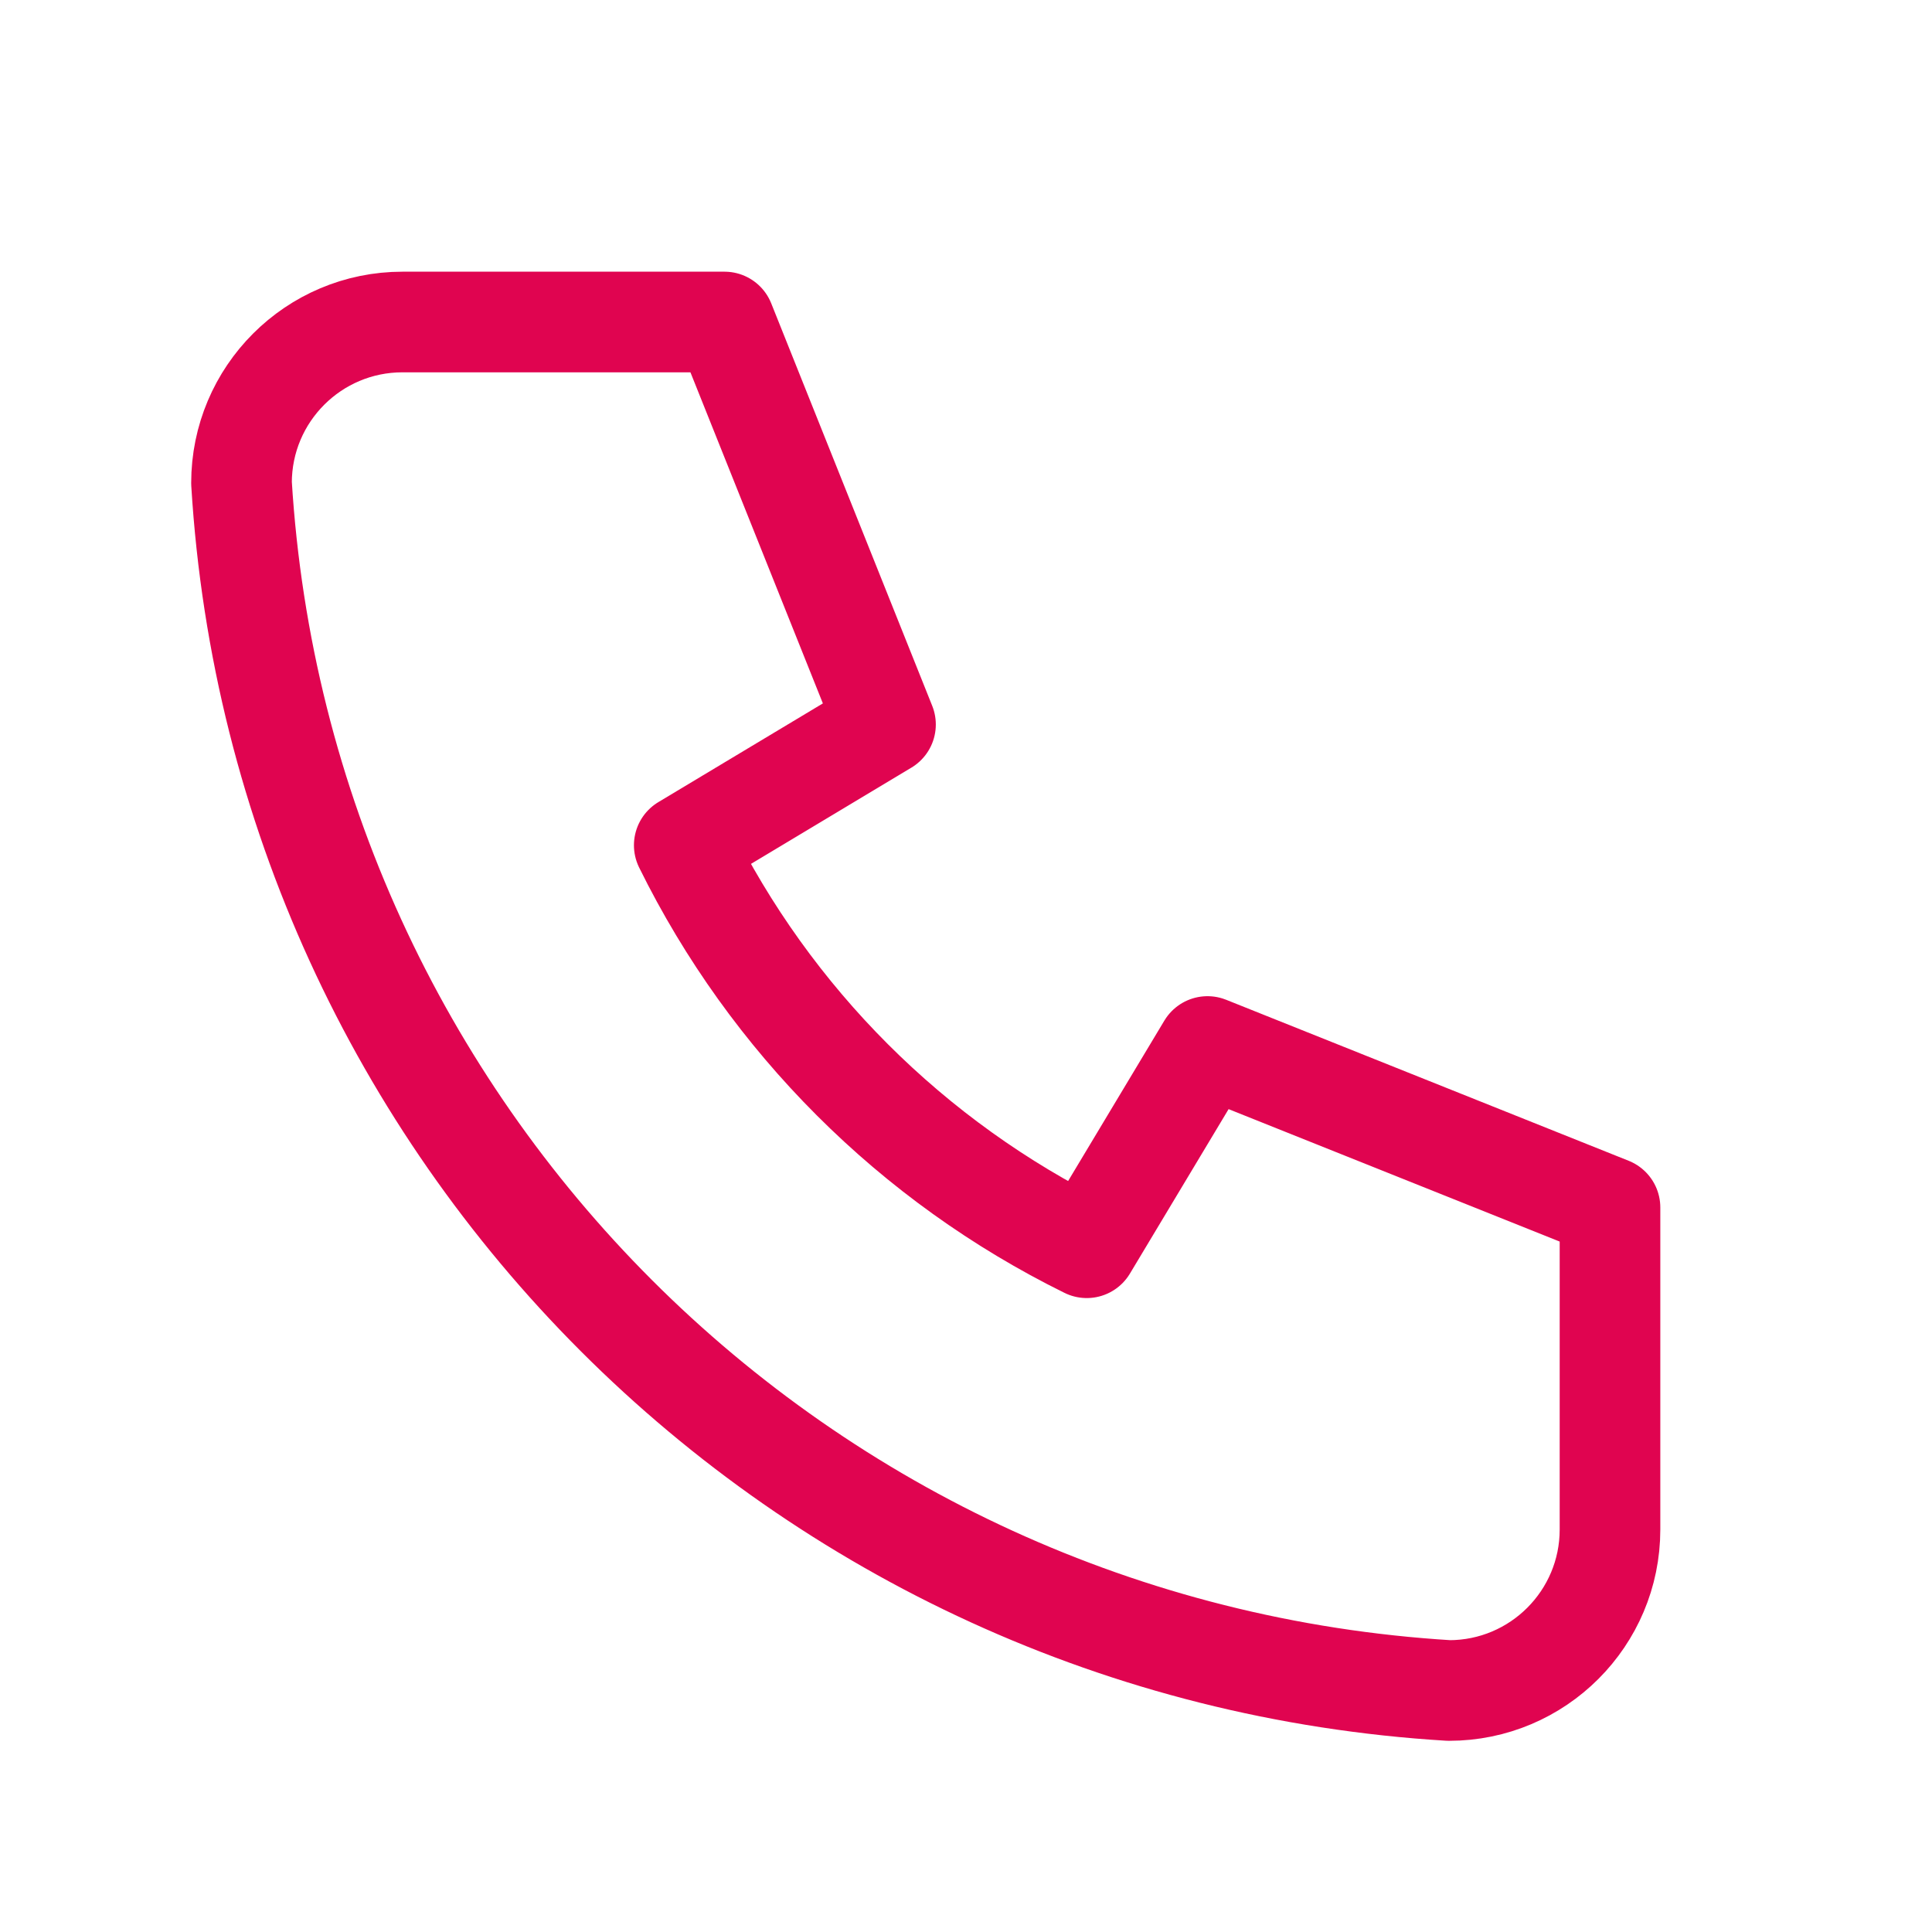
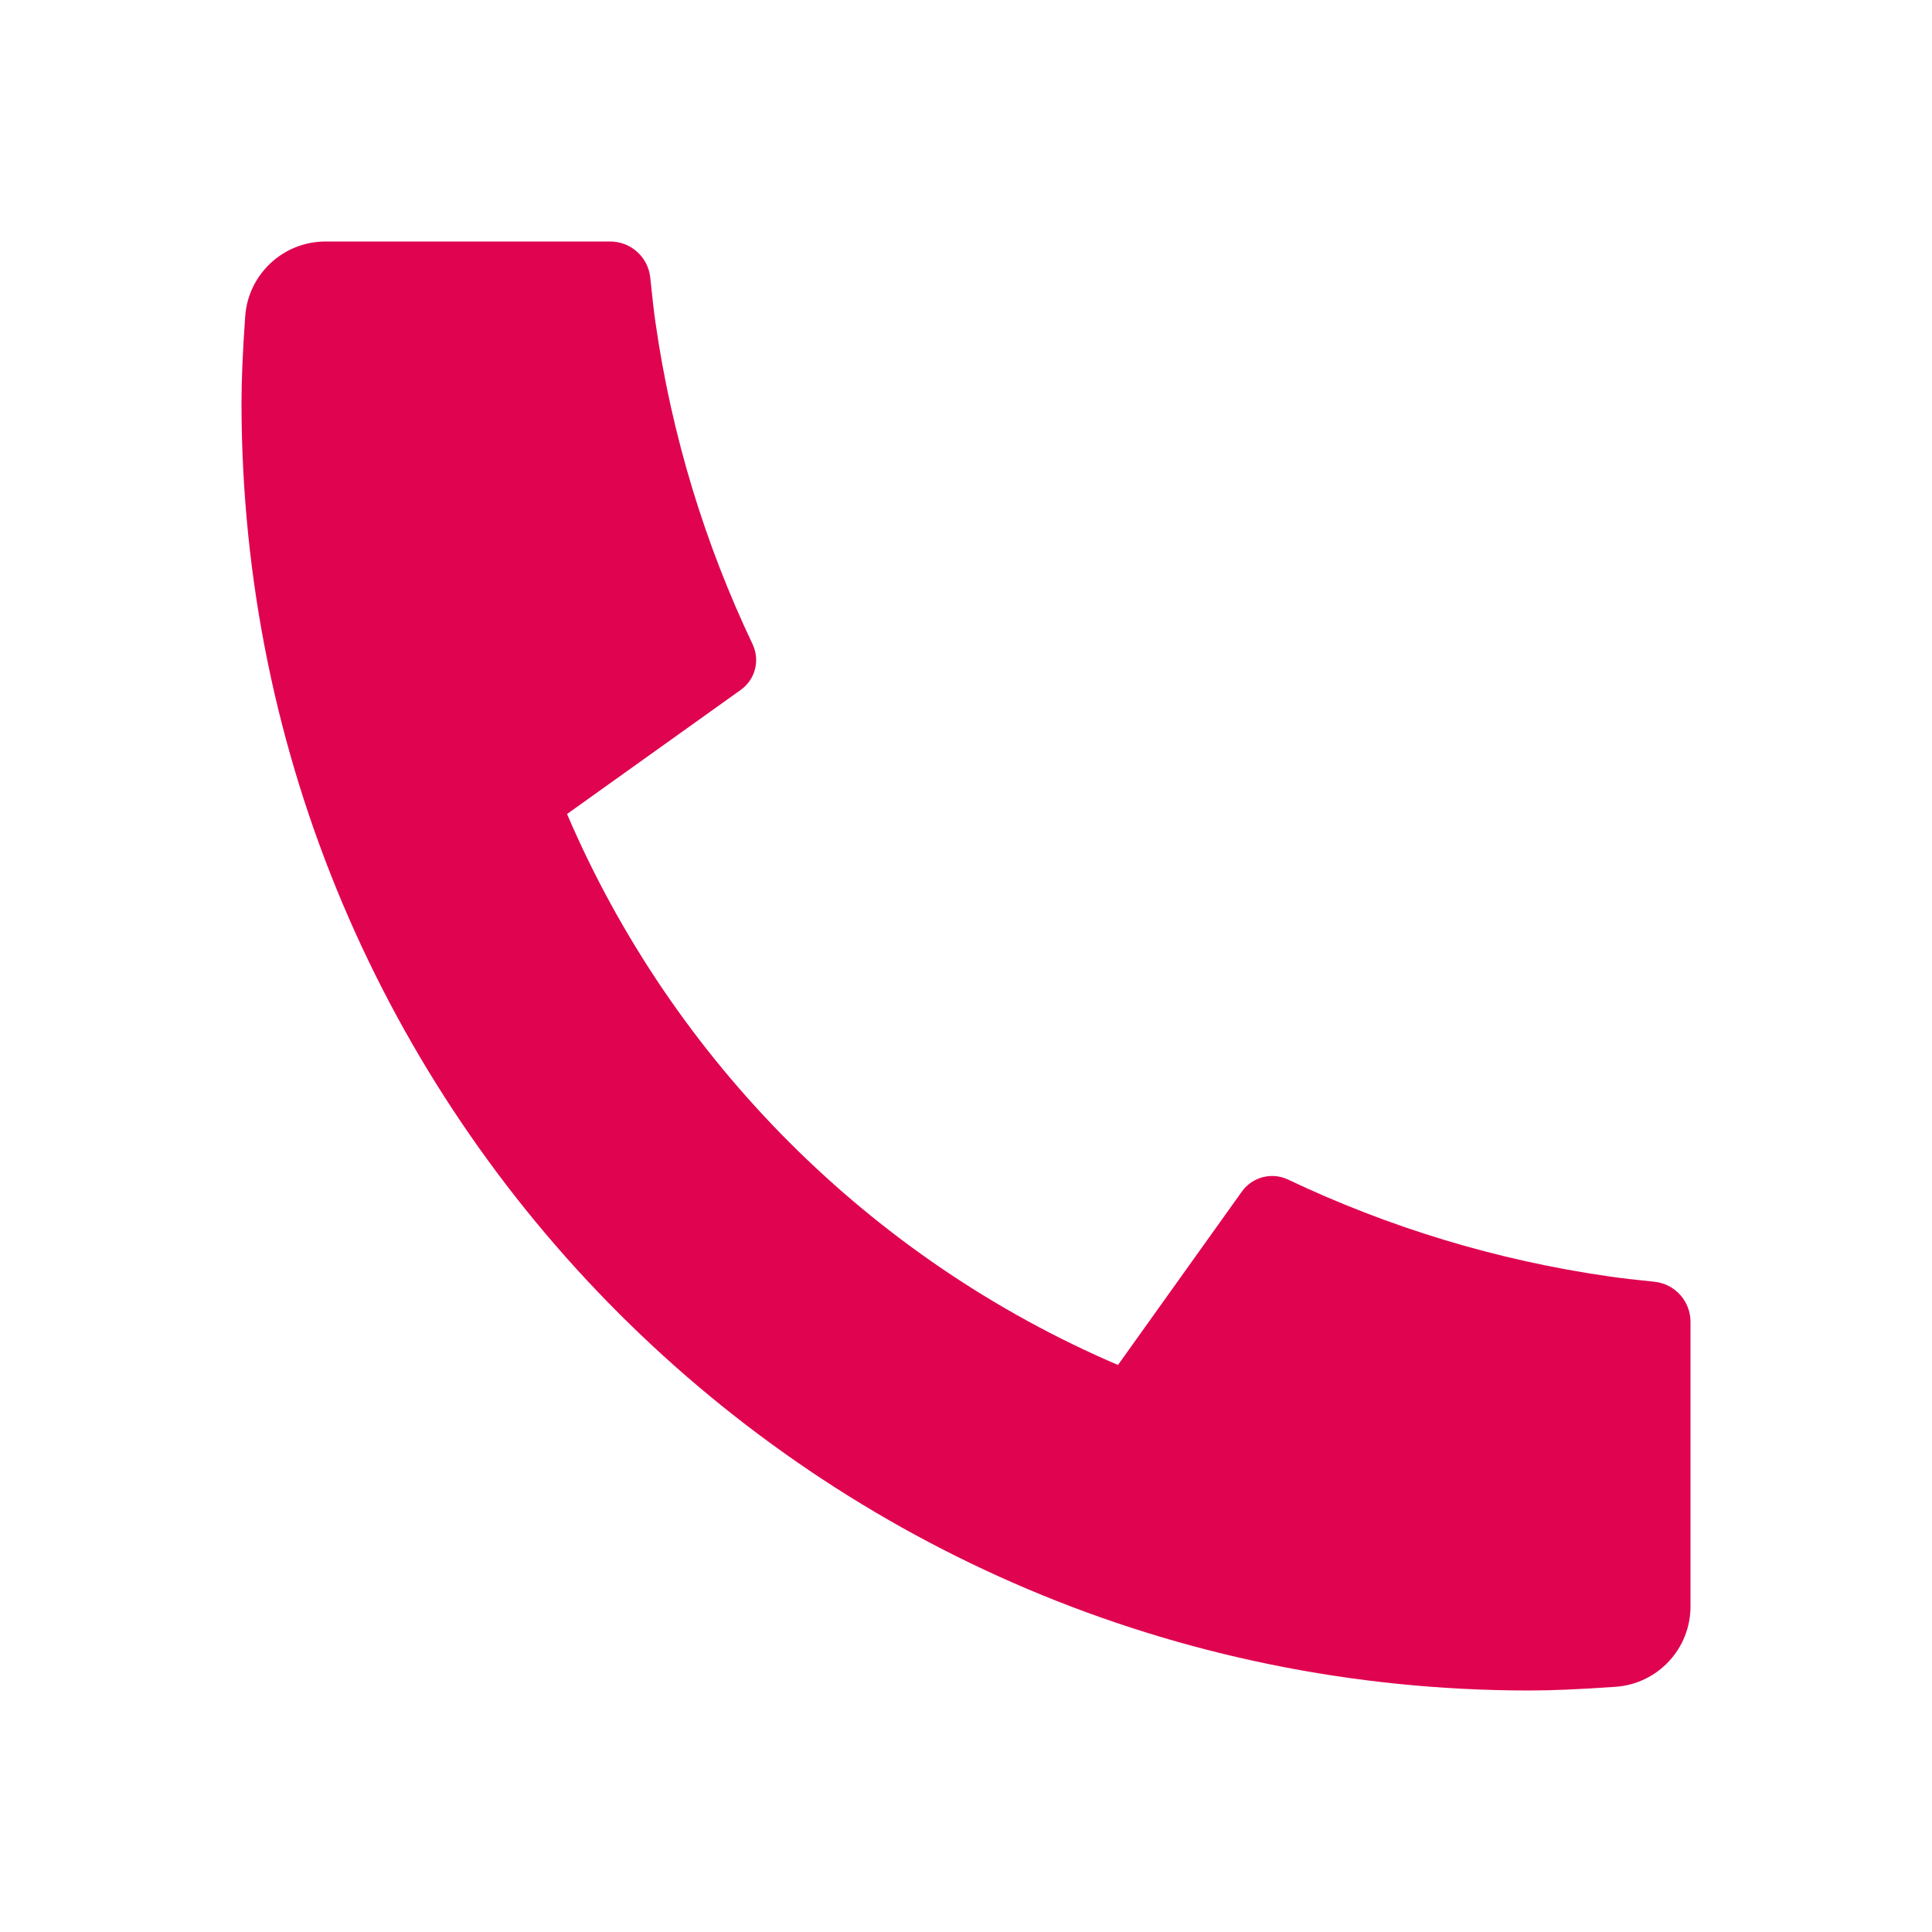
- <svg xmlns="http://www.w3.org/2000/svg" width="24" height="24" viewBox="0 0 24 24" fill="none" stroke="#e00450" stroke-width="1.25" stroke-linecap="round" stroke-linejoin="round" class="icon icon-tabler icons-tabler-outline icon-tabler-phone">
-   <path stroke="none" d="M0 0h24v24H0z" fill="none" />
-   <path d="M5 4h4l2 5l-2.5 1.5a11 11 0 0 0 5 5l1.5 -2.5l5 2v4a2 2 0 0 1 -2 2a16 16 0 0 1 -15 -15a2 2 0 0 1 2 -2" />
+ <svg xmlns="http://www.w3.org/2000/svg" viewBox="0 0 24 24" width="24" height="24" fill="rgba(224,4,80,1)">
+   <path d="M21 16.42V19.956C21 20.481 20.594 20.917 20.07 20.954C19.633 20.985 19.276 21 19 21C10.163 21 3 13.837 3 5C3 4.724 3.015 4.367 3.046 3.929C3.083 3.406 3.519 3 4.044 3H7.58C7.837 3 8.052 3.194 8.078 3.45C8.101 3.679 8.122 3.863 8.142 4.002C8.344 5.415 8.758 6.759 9.349 8.003C9.444 8.203 9.382 8.442 9.202 8.57L7.044 10.112C8.358 13.181 10.819 15.643 13.888 16.956L15.427 14.802C15.557 14.62 15.799 14.557 16.001 14.653C17.245 15.244 18.589 15.657 20.002 15.858C20.14 15.878 20.323 15.899 20.55 15.922C20.806 15.948 21 16.163 21 16.42Z" />
</svg>
